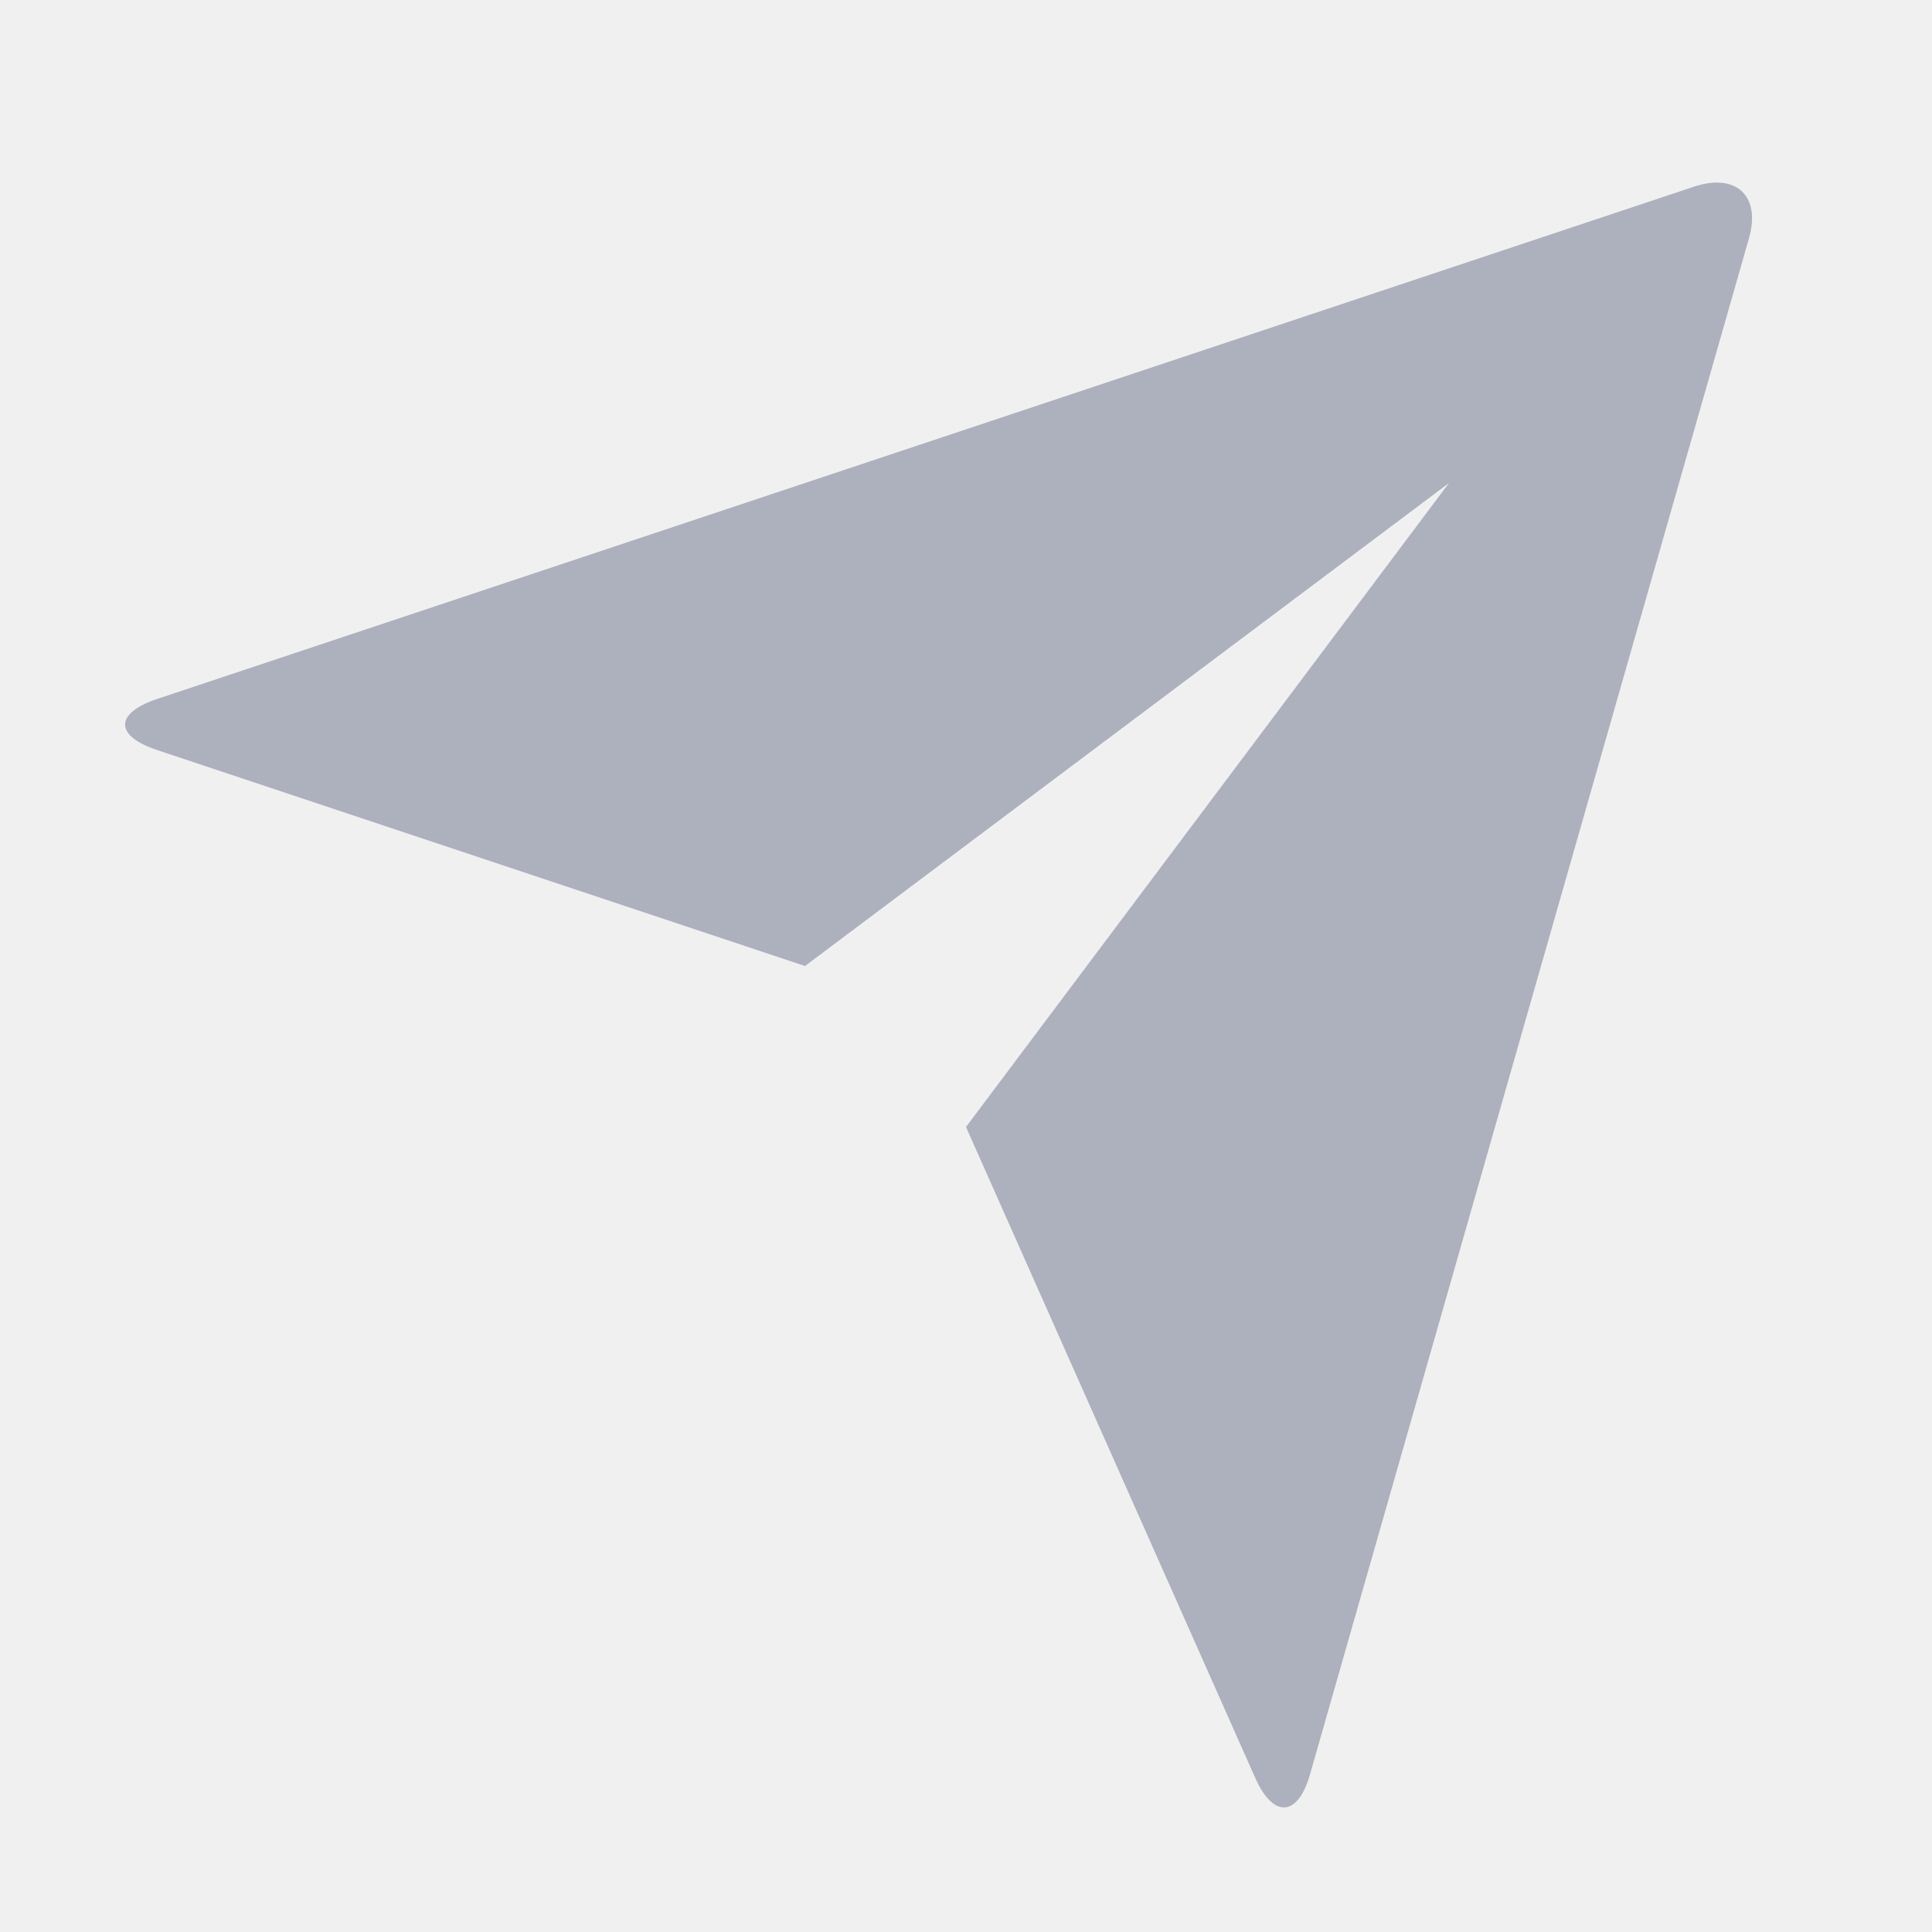
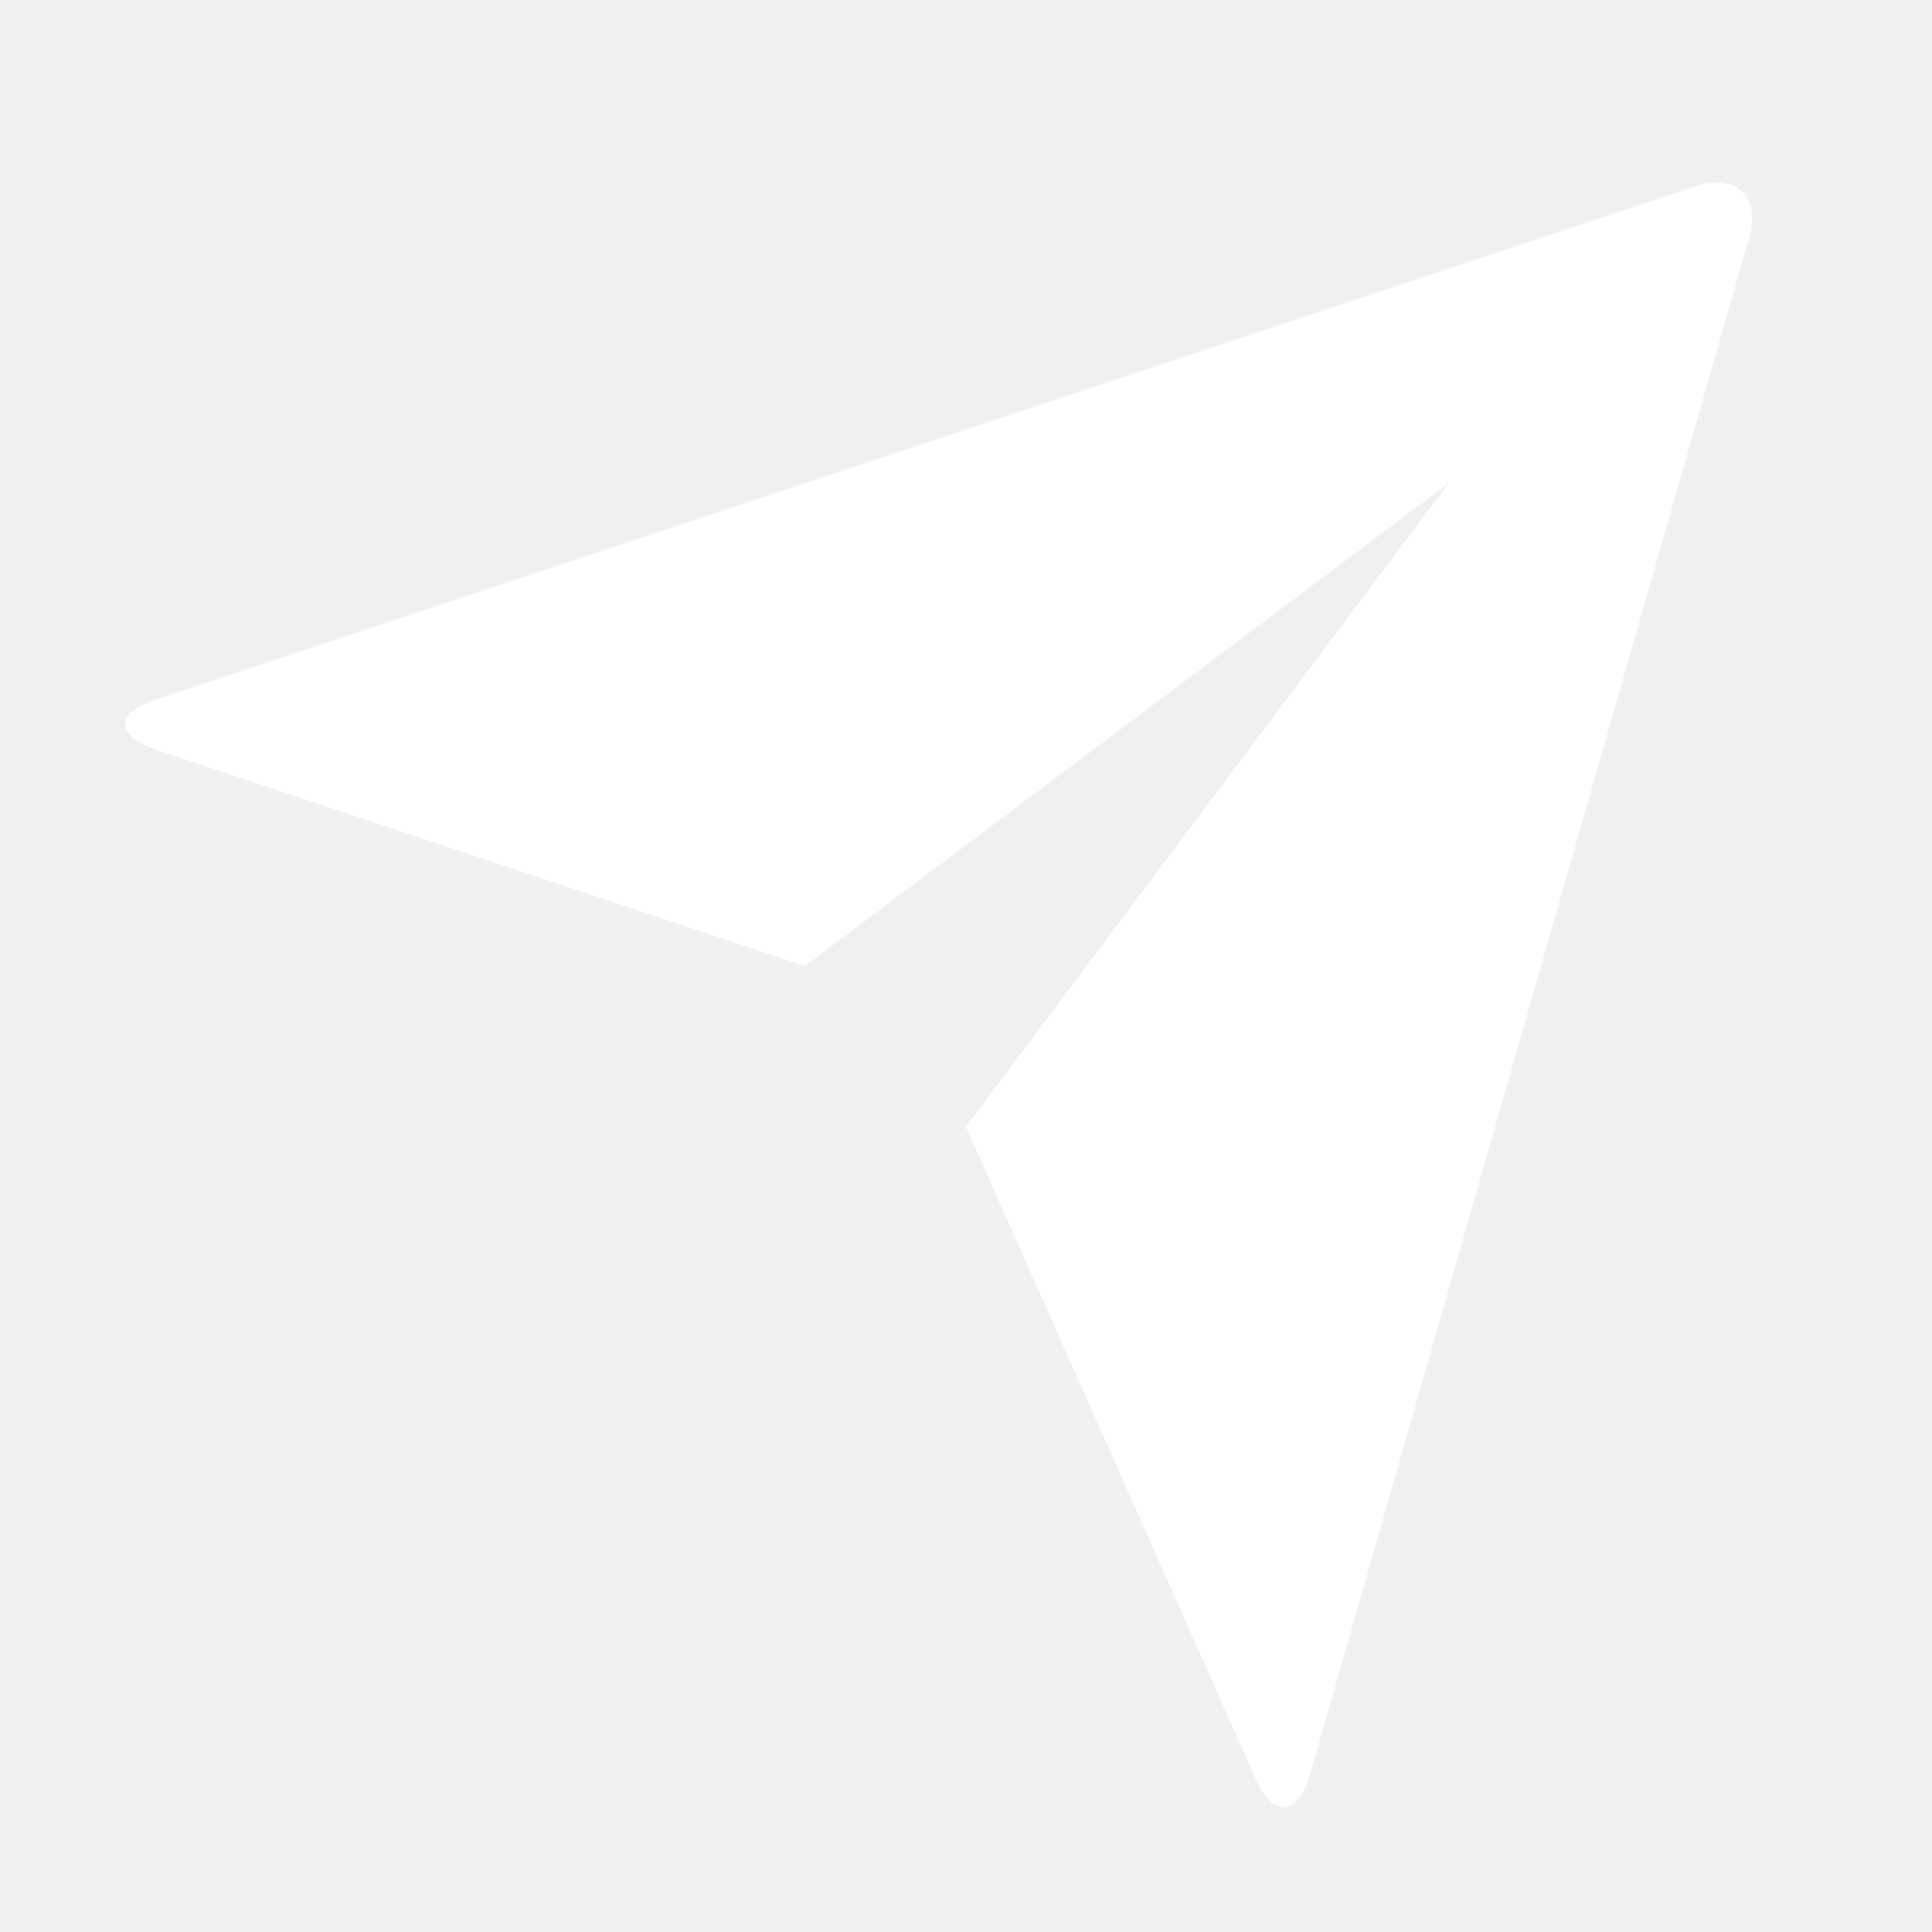
- <svg xmlns="http://www.w3.org/2000/svg" viewBox="0 0 24 24" fill="#adb0bd">
+ <svg xmlns="http://www.w3.org/2000/svg" viewBox="0 0 24 24" fill="#fff">
  <path d="M1.946 9.315C1.424 9.141 1.419 8.86 1.957 8.681L21.043 2.319C21.572 2.143 21.875 2.439 21.727 2.957L16.273 22.043C16.122 22.572 15.818 22.59 15.594 22.088L12 14L18 6L10 12L1.946 9.315Z" />
</svg>
